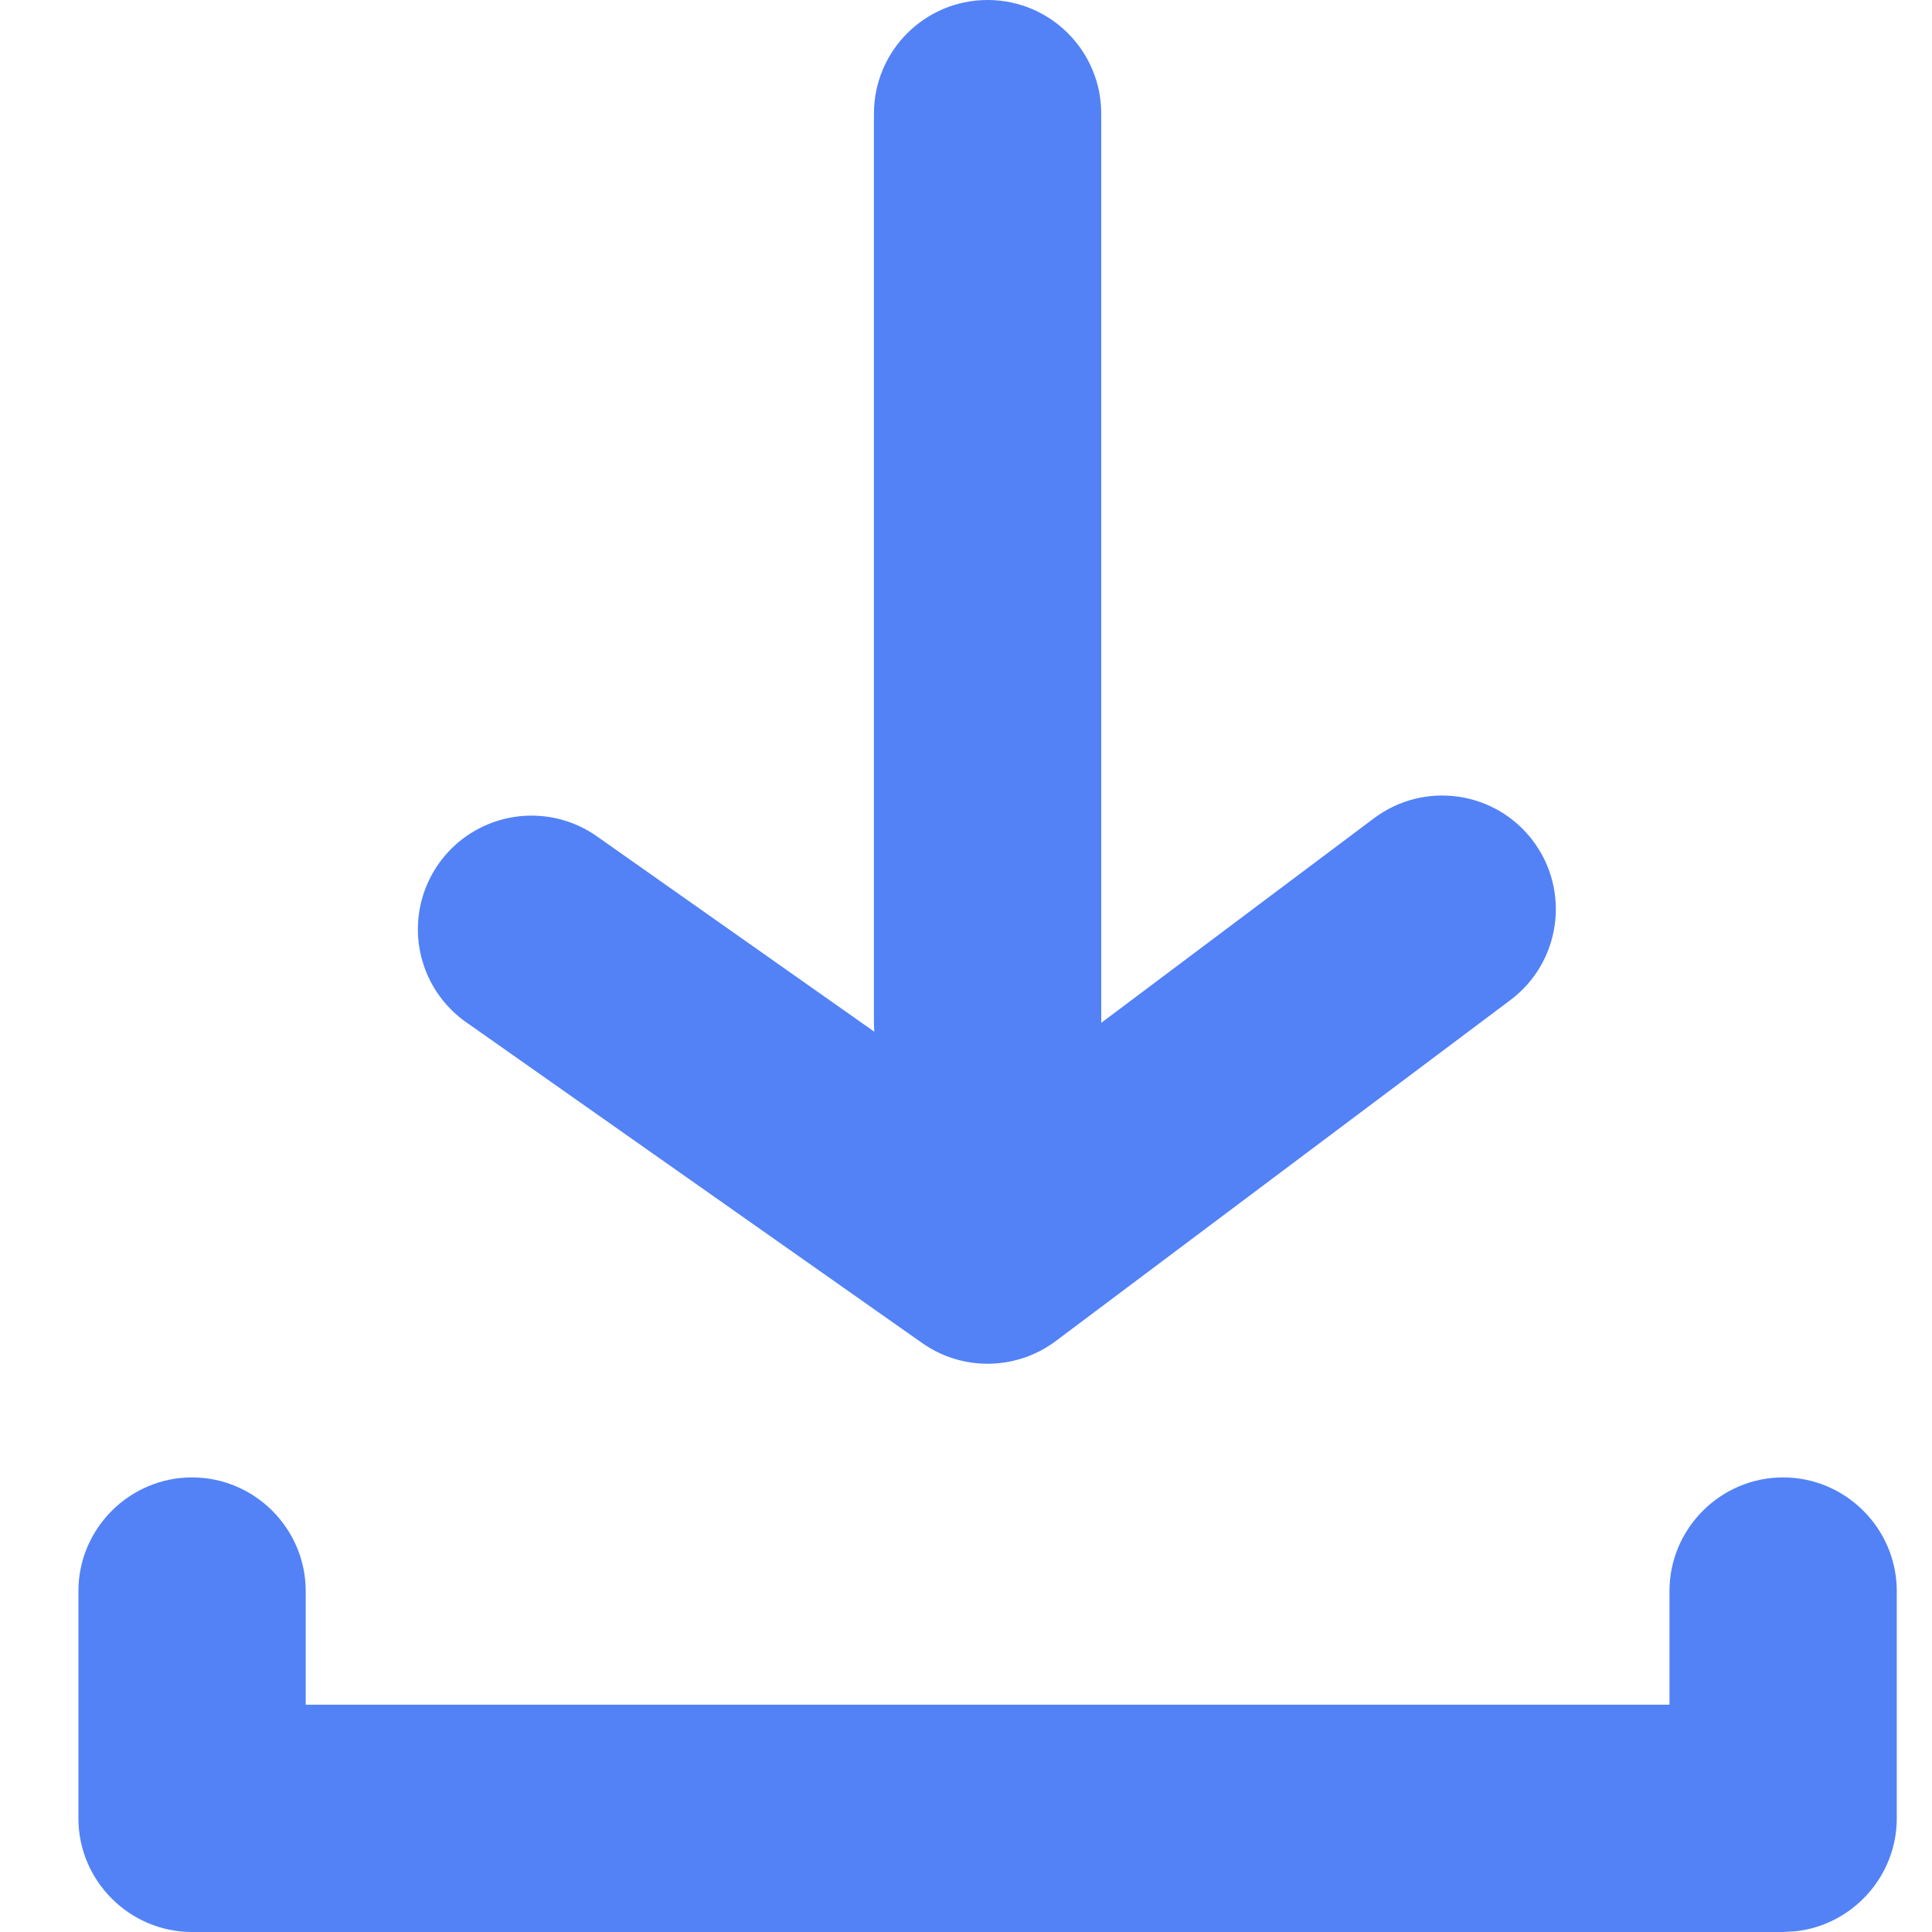
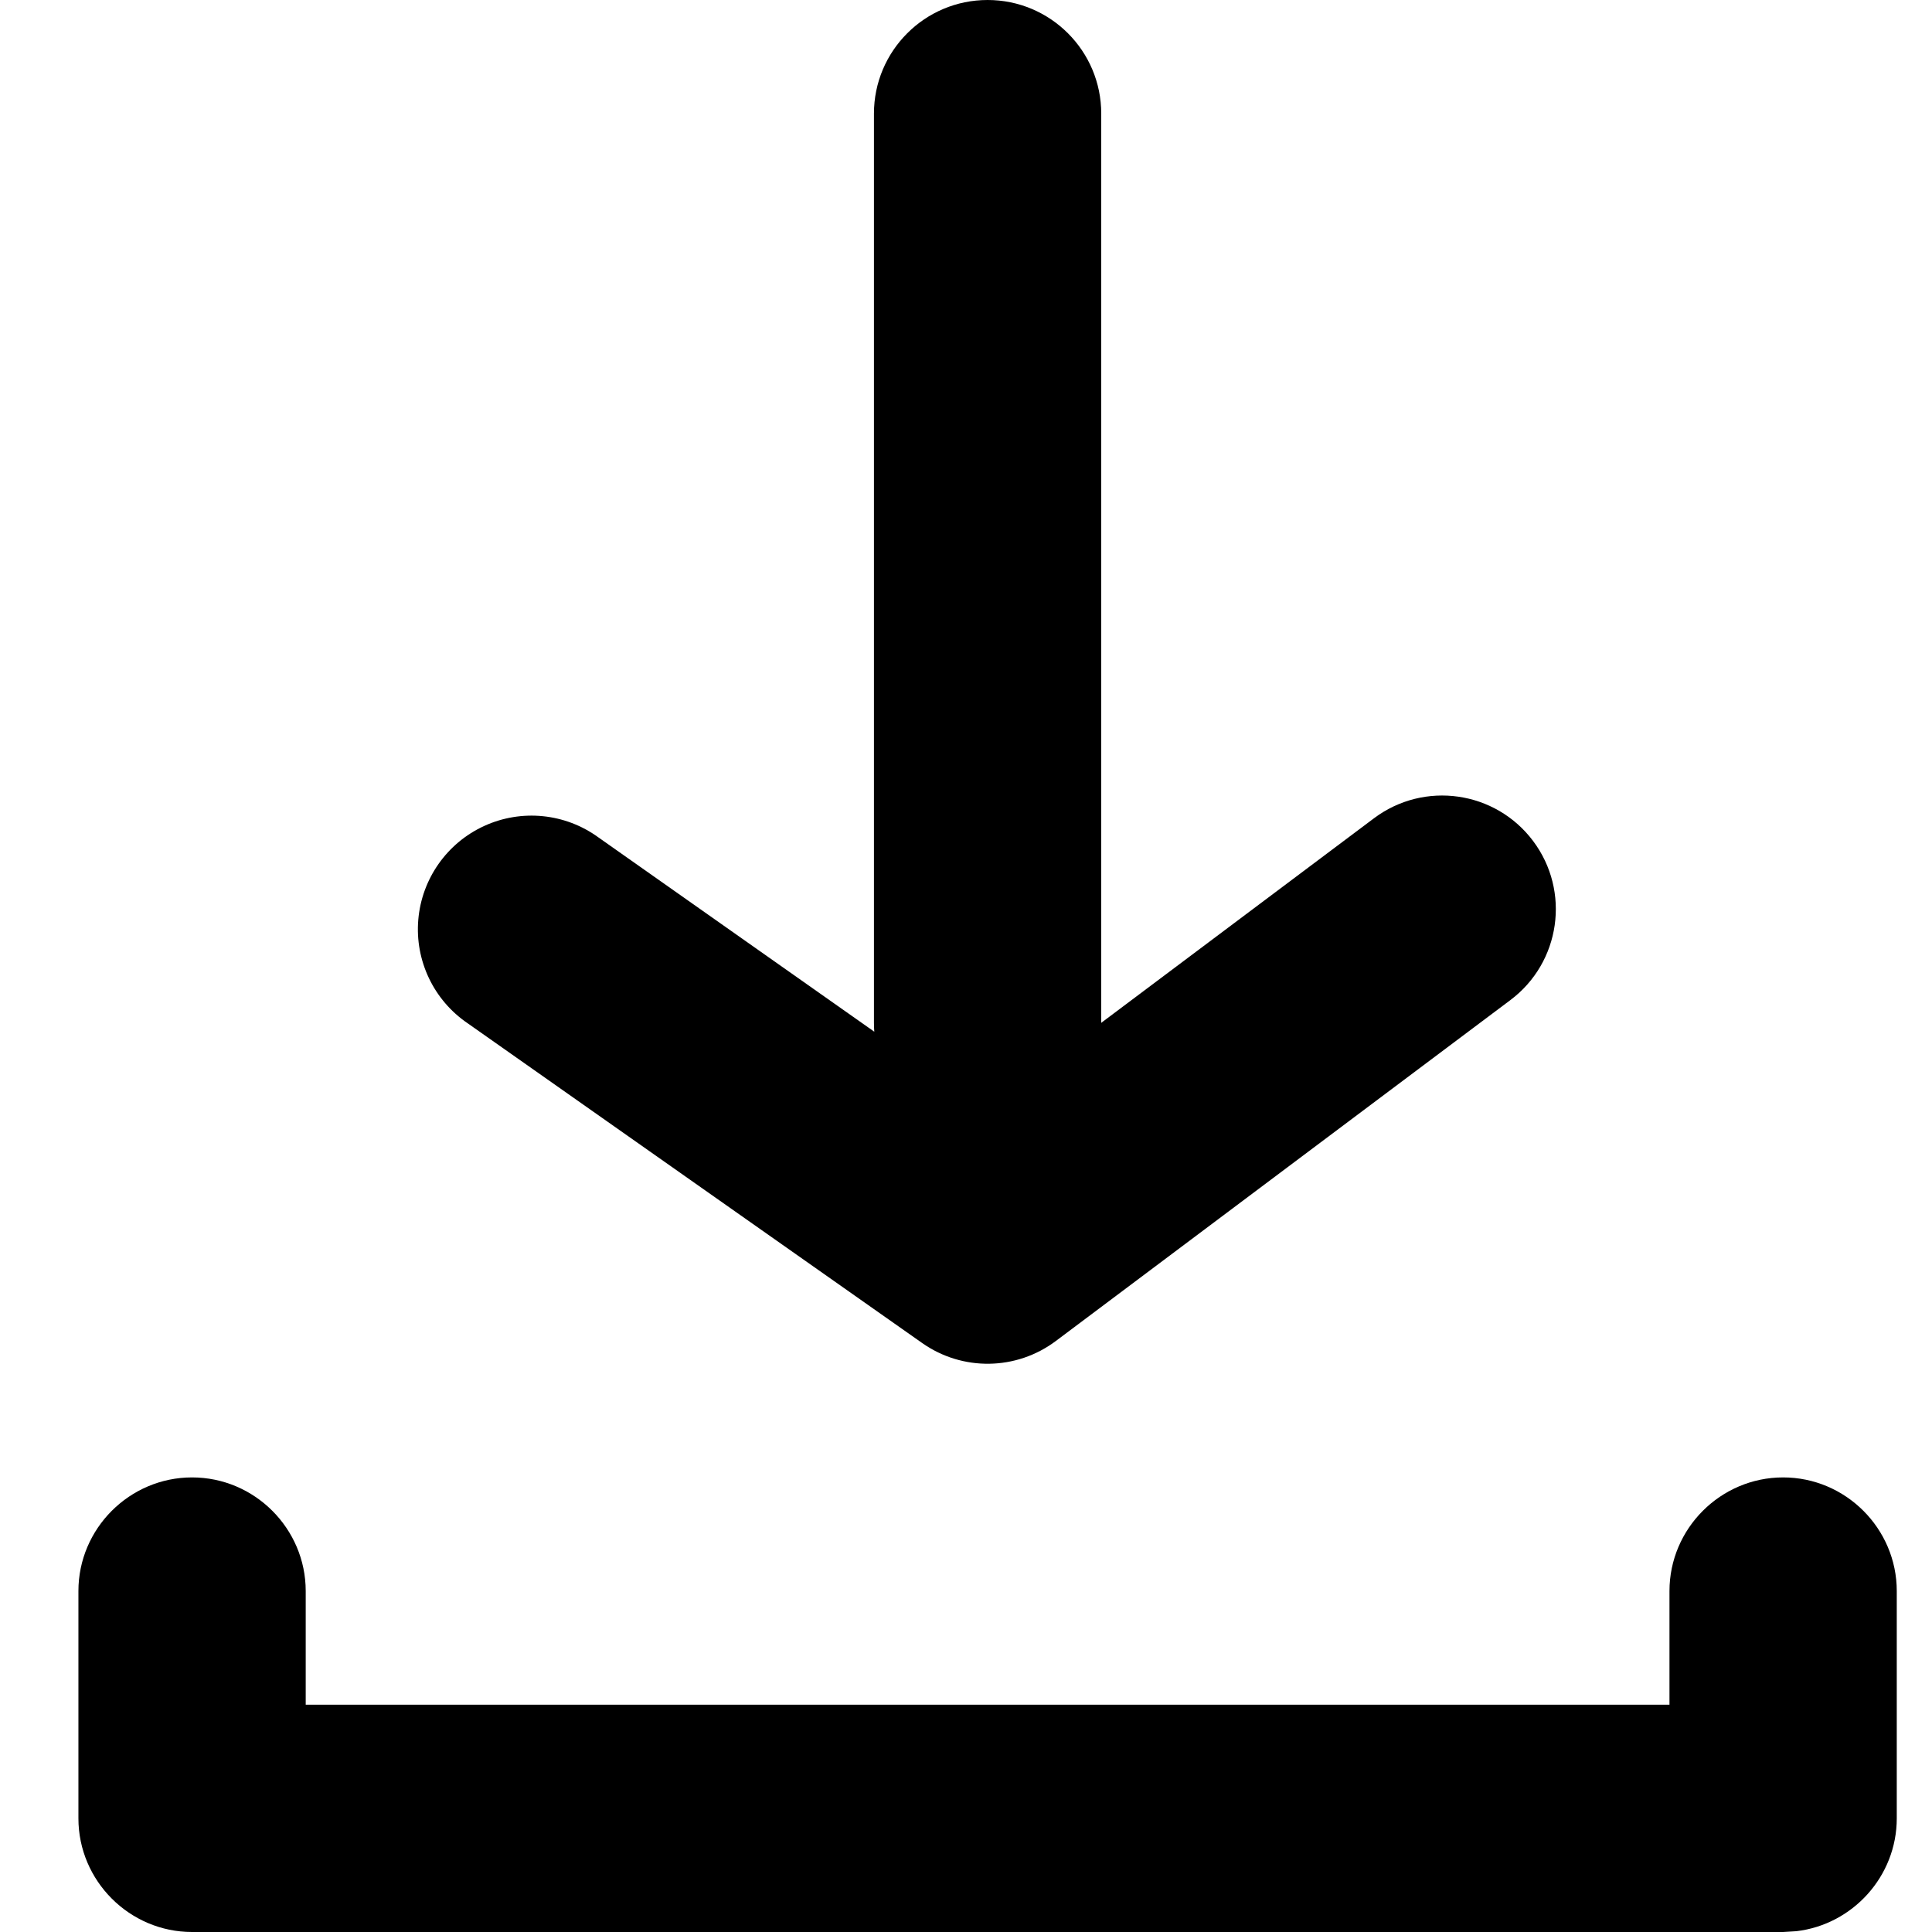
<svg xmlns="http://www.w3.org/2000/svg" xmlns:xlink="http://www.w3.org/1999/xlink" width="17" height="17" viewBox="0 0 17 17">
  <defs>
    <path id="a" d="M15 13c.55 0 1 .45 1 1v2c0 .51-.388.935-.884.993L15 17H1c-.55 0-1-.45-1-1v-2c0-.55.45-1 1-1s1 .45 1 1v1h12v-1c0-.55.45-1 1-1zM8 0a1 1 0 0 1 1 1v8l2.4-1.8a1 1 0 1 1 1.2 1.6l-4 3a1 1 0 0 1-1.175.018l-4-2.814a1 1 0 1 1 1.15-1.636l2.428 1.71A1.015 1.015 0 0 1 7 9V1a1 1 0 0 1 1-1z" />
  </defs>
-   <use fill="#5282F6" fill-rule="nonzero" transform="translate(.69)" xlink:href="#a" />
+   <use fill="currentColor" fill-rule="nonzero" transform="translate(.69)" xlink:href="#a" />
</svg>
